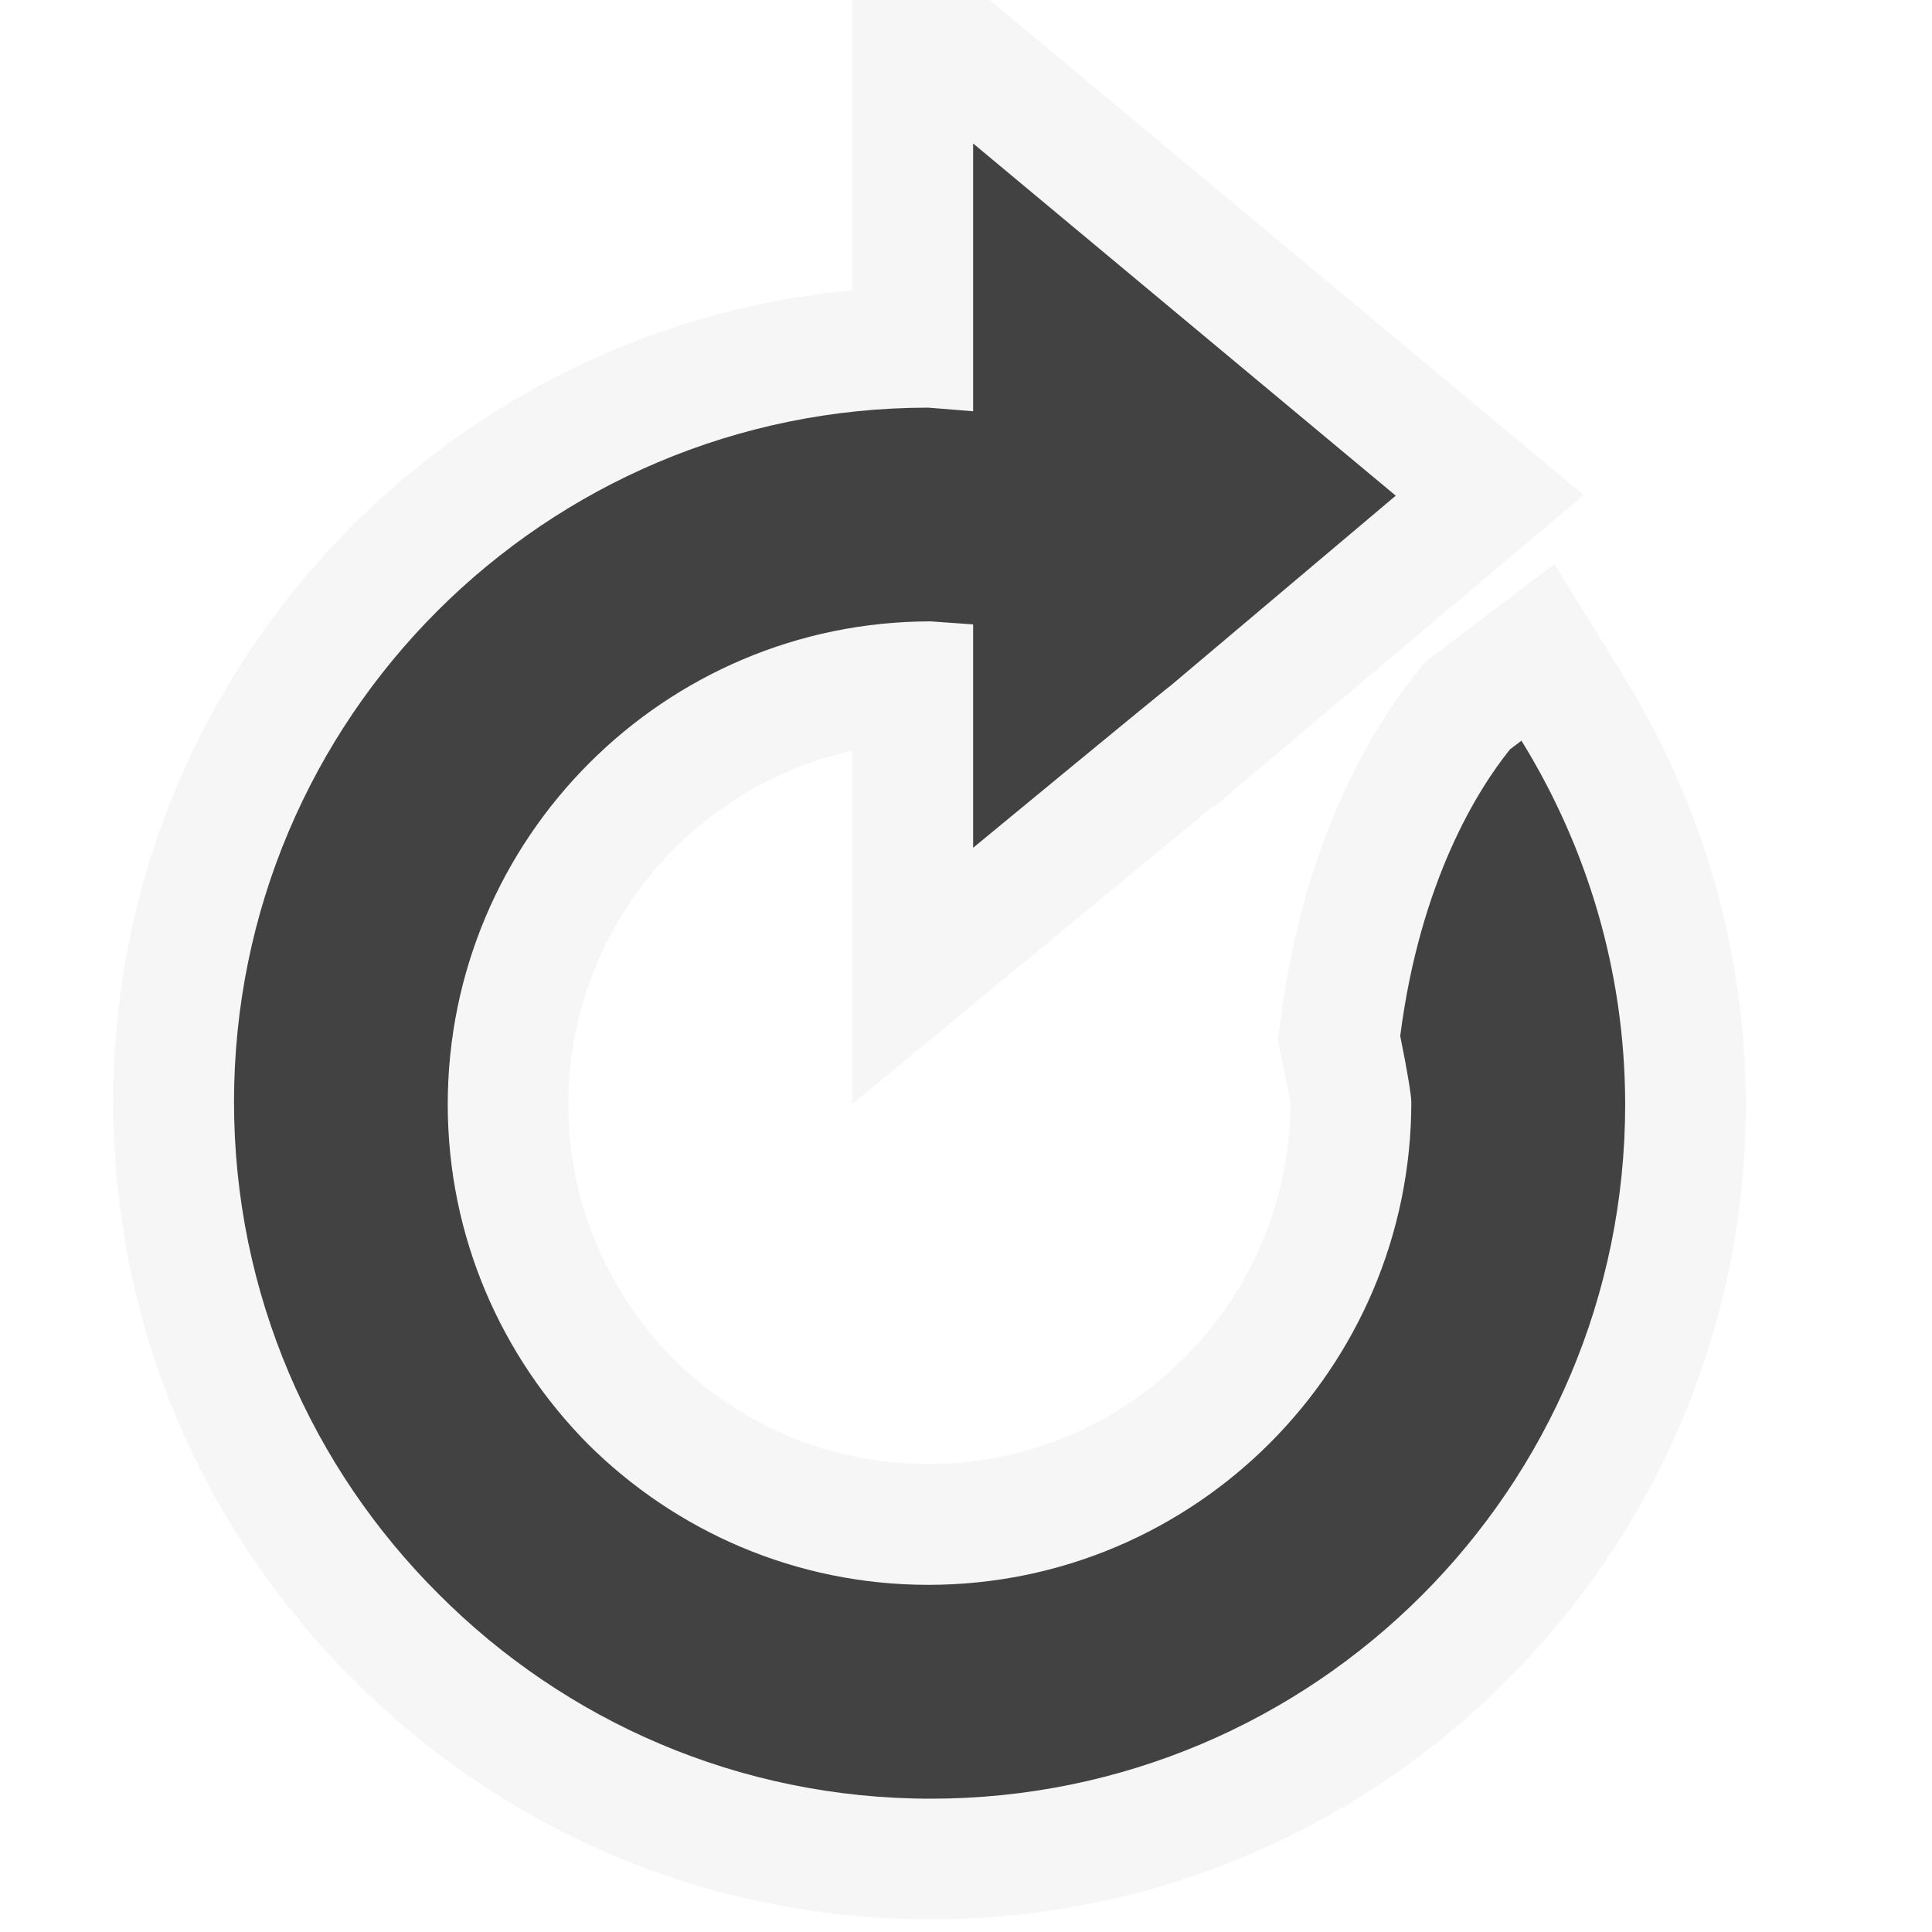
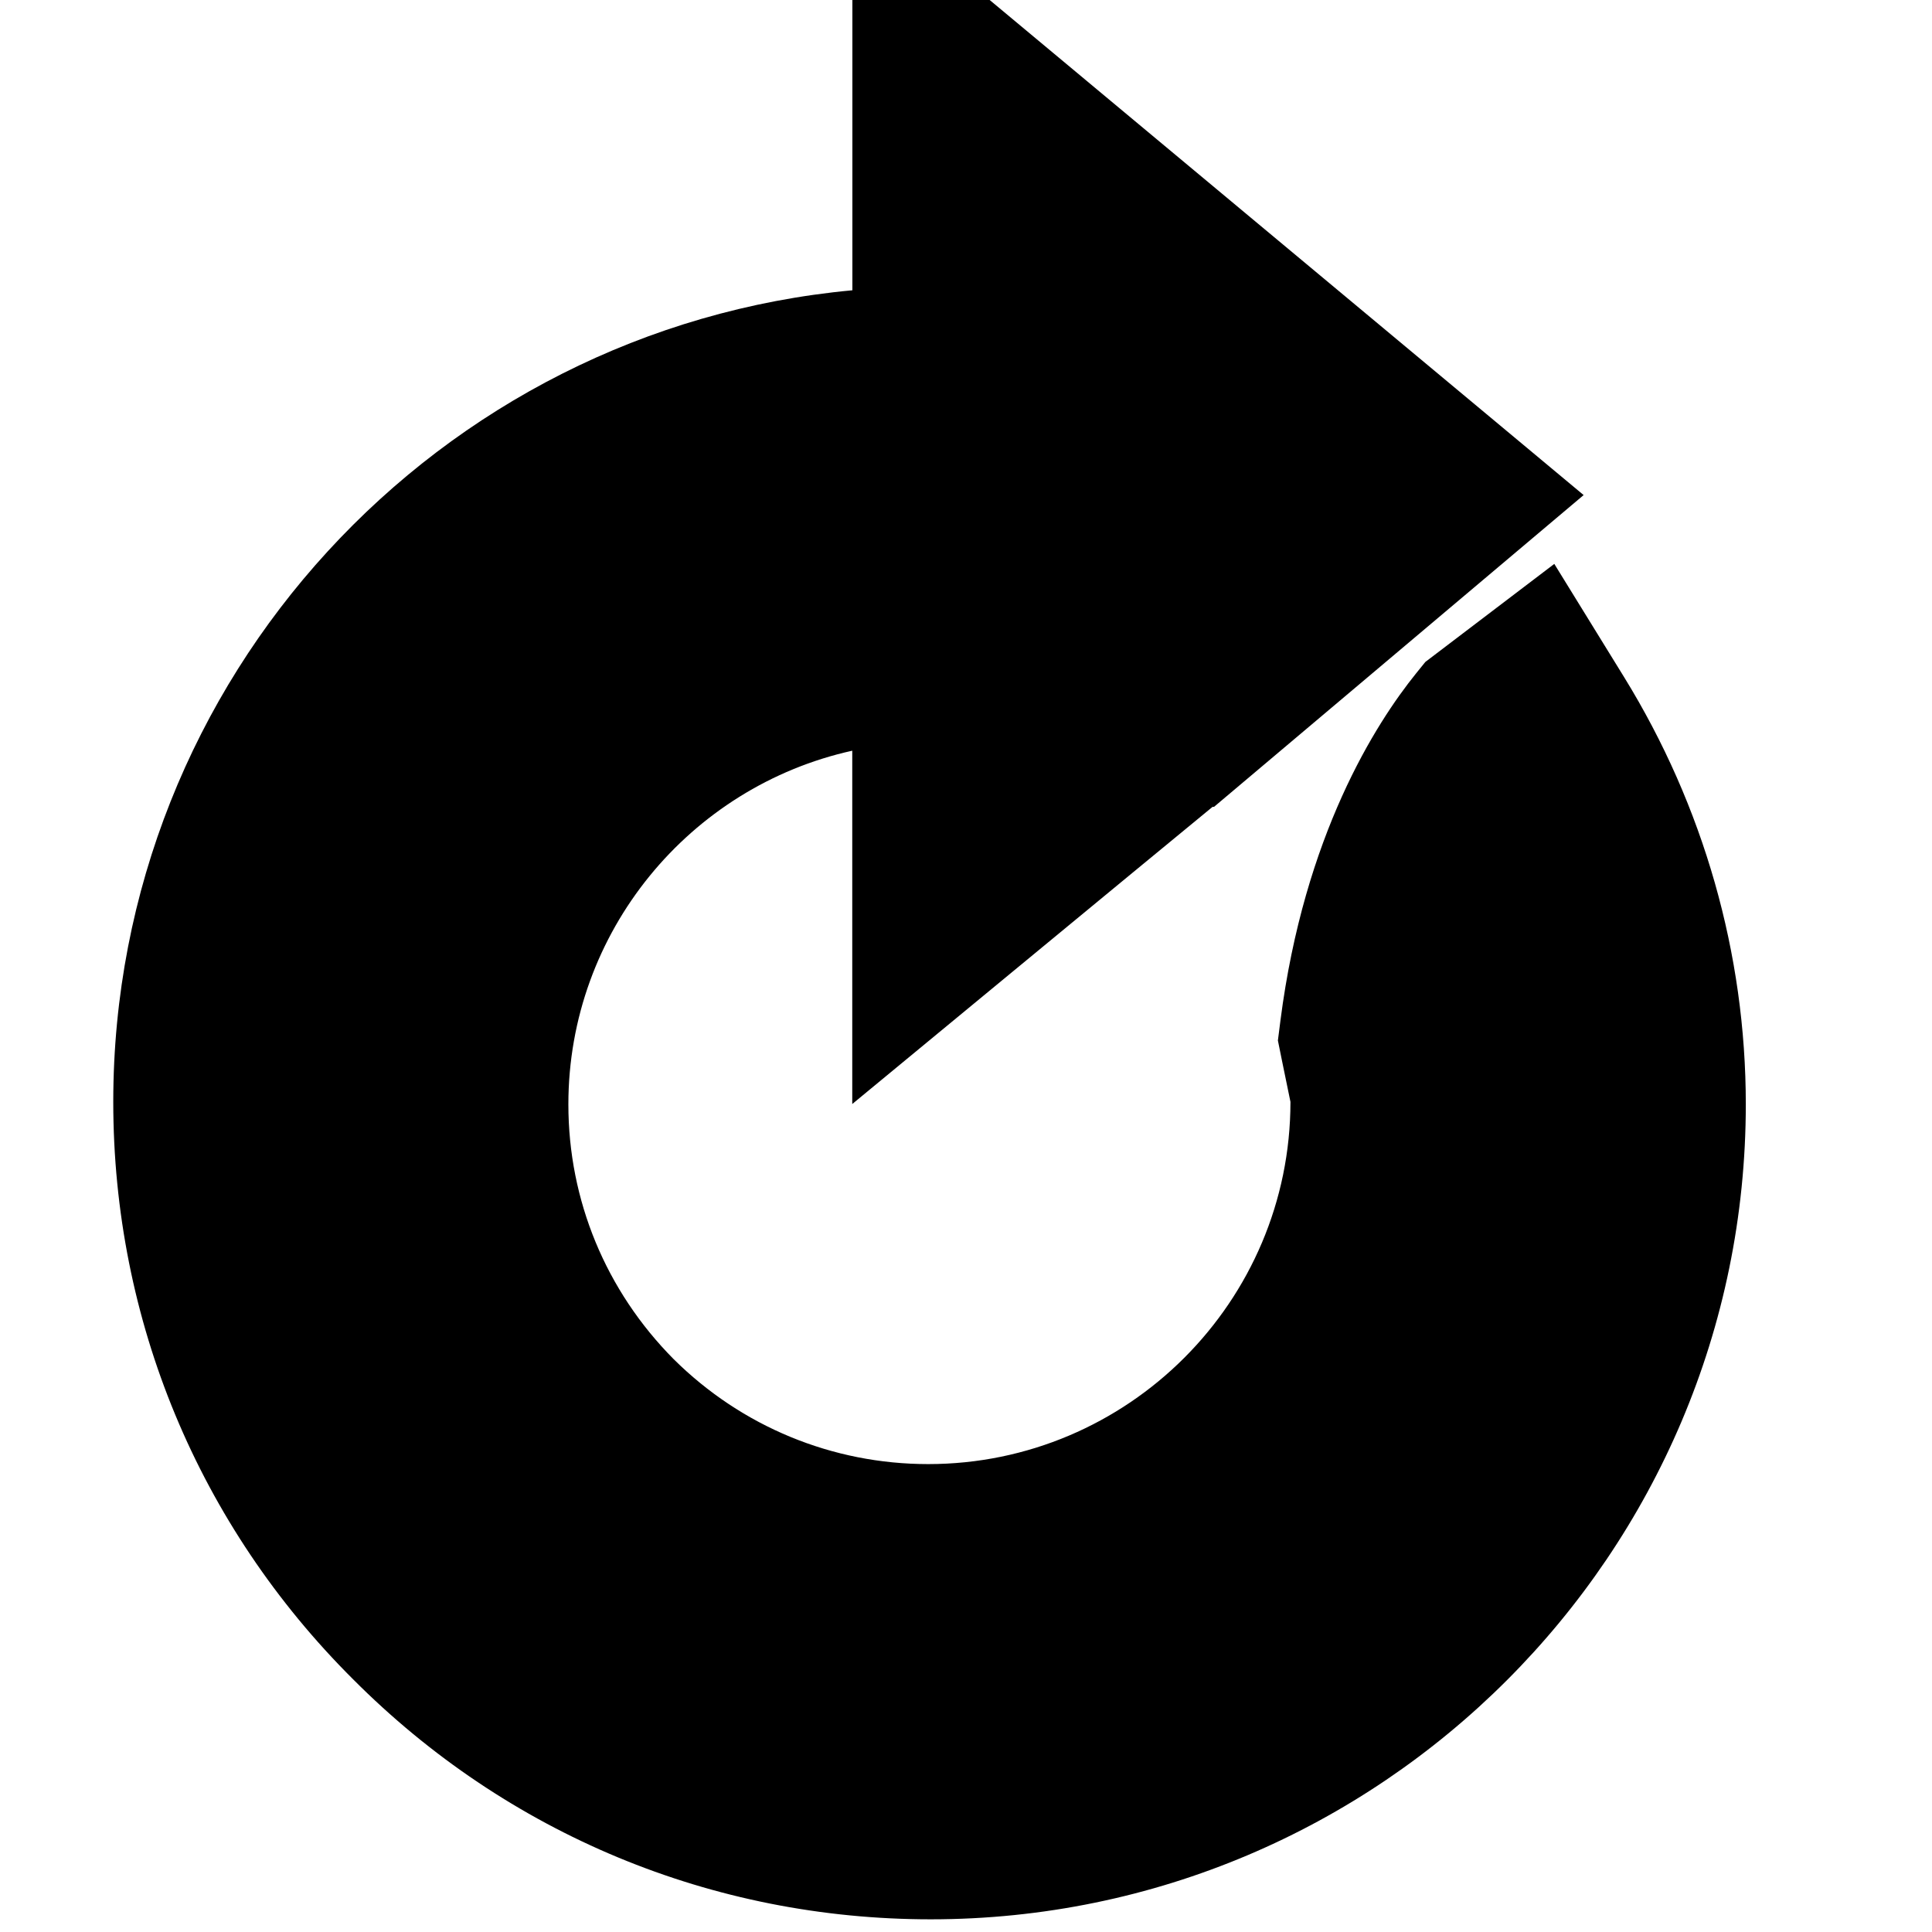
- <svg xmlns="http://www.w3.org/2000/svg" width="16" height="16">
-   <path d="M13.451 5.609l-.579-.939-1.068.812-.076.094c-.335.415-.927 1.341-1.124 2.876l-.021.165.033.163.071.345c0 1.654-1.346 3-3 3-.795 0-1.545-.311-2.107-.868-.563-.567-.873-1.317-.873-2.111 0-1.431 1.007-2.632 2.351-2.929v2.926s2.528-2.087 2.984-2.461h.012l3.061-2.582-4.919-4.1h-1.137v2.404c-3.429.318-6.121 3.211-6.121 6.721 0 1.809.707 3.508 1.986 4.782 1.277 1.282 2.976 1.988 4.784 1.988 3.722 0 6.75-3.028 6.75-6.75 0-1.245-.349-2.468-1.007-3.536z" fill="#F6F6F6" />
-   <path d="M12.6 6.134l-.094.071c-.269.333-.746 1.096-.91 2.375.057.277.092.495.092.545 0 2.206-1.794 4-4 4-1.098 0-2.093-.445-2.817-1.164-.718-.724-1.163-1.718-1.163-2.815 0-2.206 1.794-4 4-4l.351.025v1.85s1.626-1.342 1.631-1.339l1.869-1.577-3.5-2.917v2.218l-.371-.03c-3.176 0-5.75 2.574-5.75 5.75 0 1.593.648 3.034 1.695 4.076 1.042 1.046 2.482 1.694 4.076 1.694 3.176 0 5.75-2.574 5.75-5.75-.001-1.106-.318-2.135-.859-3.012z" fill="#424242" />
+ <svg xmlns="http://www.w3.org/2000/svg" fill="#000000" version="1.1" width="16" height="16" viewBox="0 0 16 16" xml:space="preserve">
+   <path d="M13.451 5.609l-.579-.939-1.068.812-.076.094c-.335.415-.927 1.341-1.124 2.876l-.021.165.033.163.071.345c0 1.654-1.346 3-3 3-.795 0-1.545-.311-2.107-.868-.563-.567-.873-1.317-.873-2.111 0-1.431 1.007-2.632 2.351-2.929v2.926s2.528-2.087 2.984-2.461h.012l3.061-2.582-4.919-4.1h-1.137v2.404c-3.429.318-6.121 3.211-6.121 6.721 0 1.809.707 3.508 1.986 4.782 1.277 1.282 2.976 1.988 4.784 1.988 3.722 0 6.75-3.028 6.75-6.75 0-1.245-.349-2.468-1.007-3.536z" />
+   <path d="M12.6 6.134l-.094.071c-.269.333-.746 1.096-.91 2.375.057.277.092.495.092.545 0 2.206-1.794 4-4 4-1.098 0-2.093-.445-2.817-1.164-.718-.724-1.163-1.718-1.163-2.815 0-2.206 1.794-4 4-4l.351.025v1.85s1.626-1.342 1.631-1.339l1.869-1.577-3.5-2.917v2.218l-.371-.03c-3.176 0-5.75 2.574-5.75 5.75 0 1.593.648 3.034 1.695 4.076 1.042 1.046 2.482 1.694 4.076 1.694 3.176 0 5.75-2.574 5.75-5.75-.001-1.106-.318-2.135-.859-3.012z" />
</svg>
